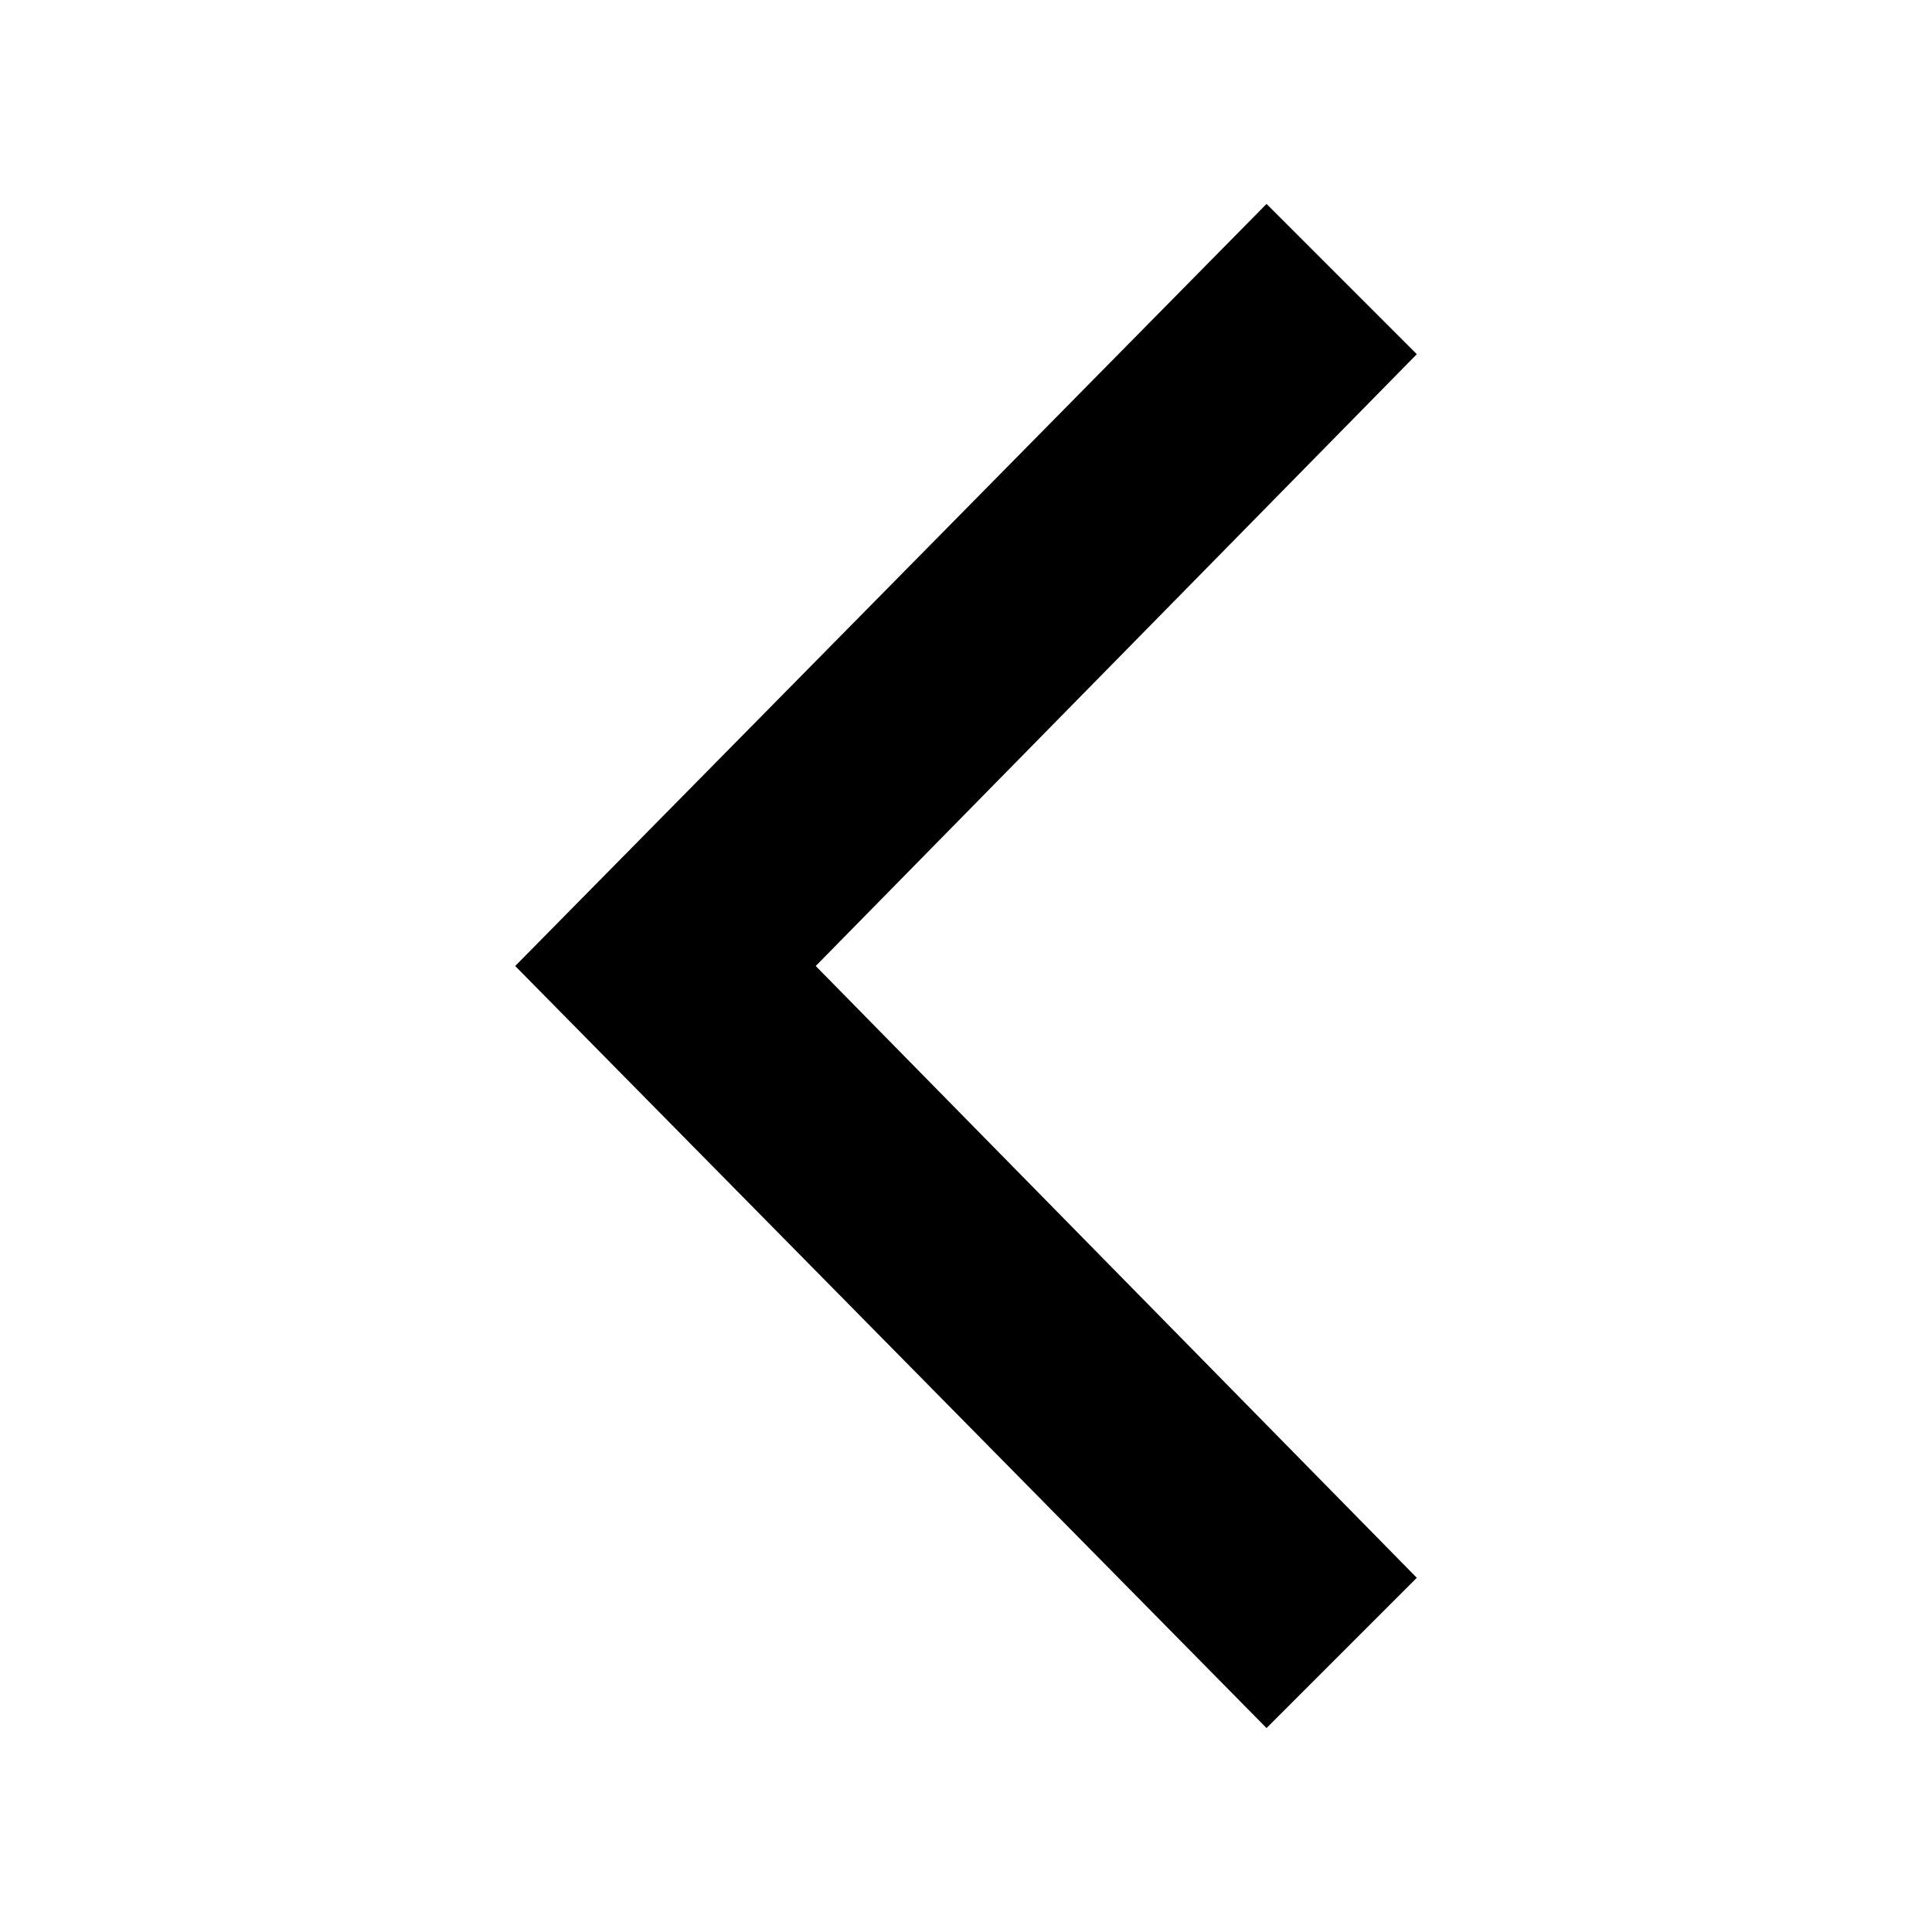
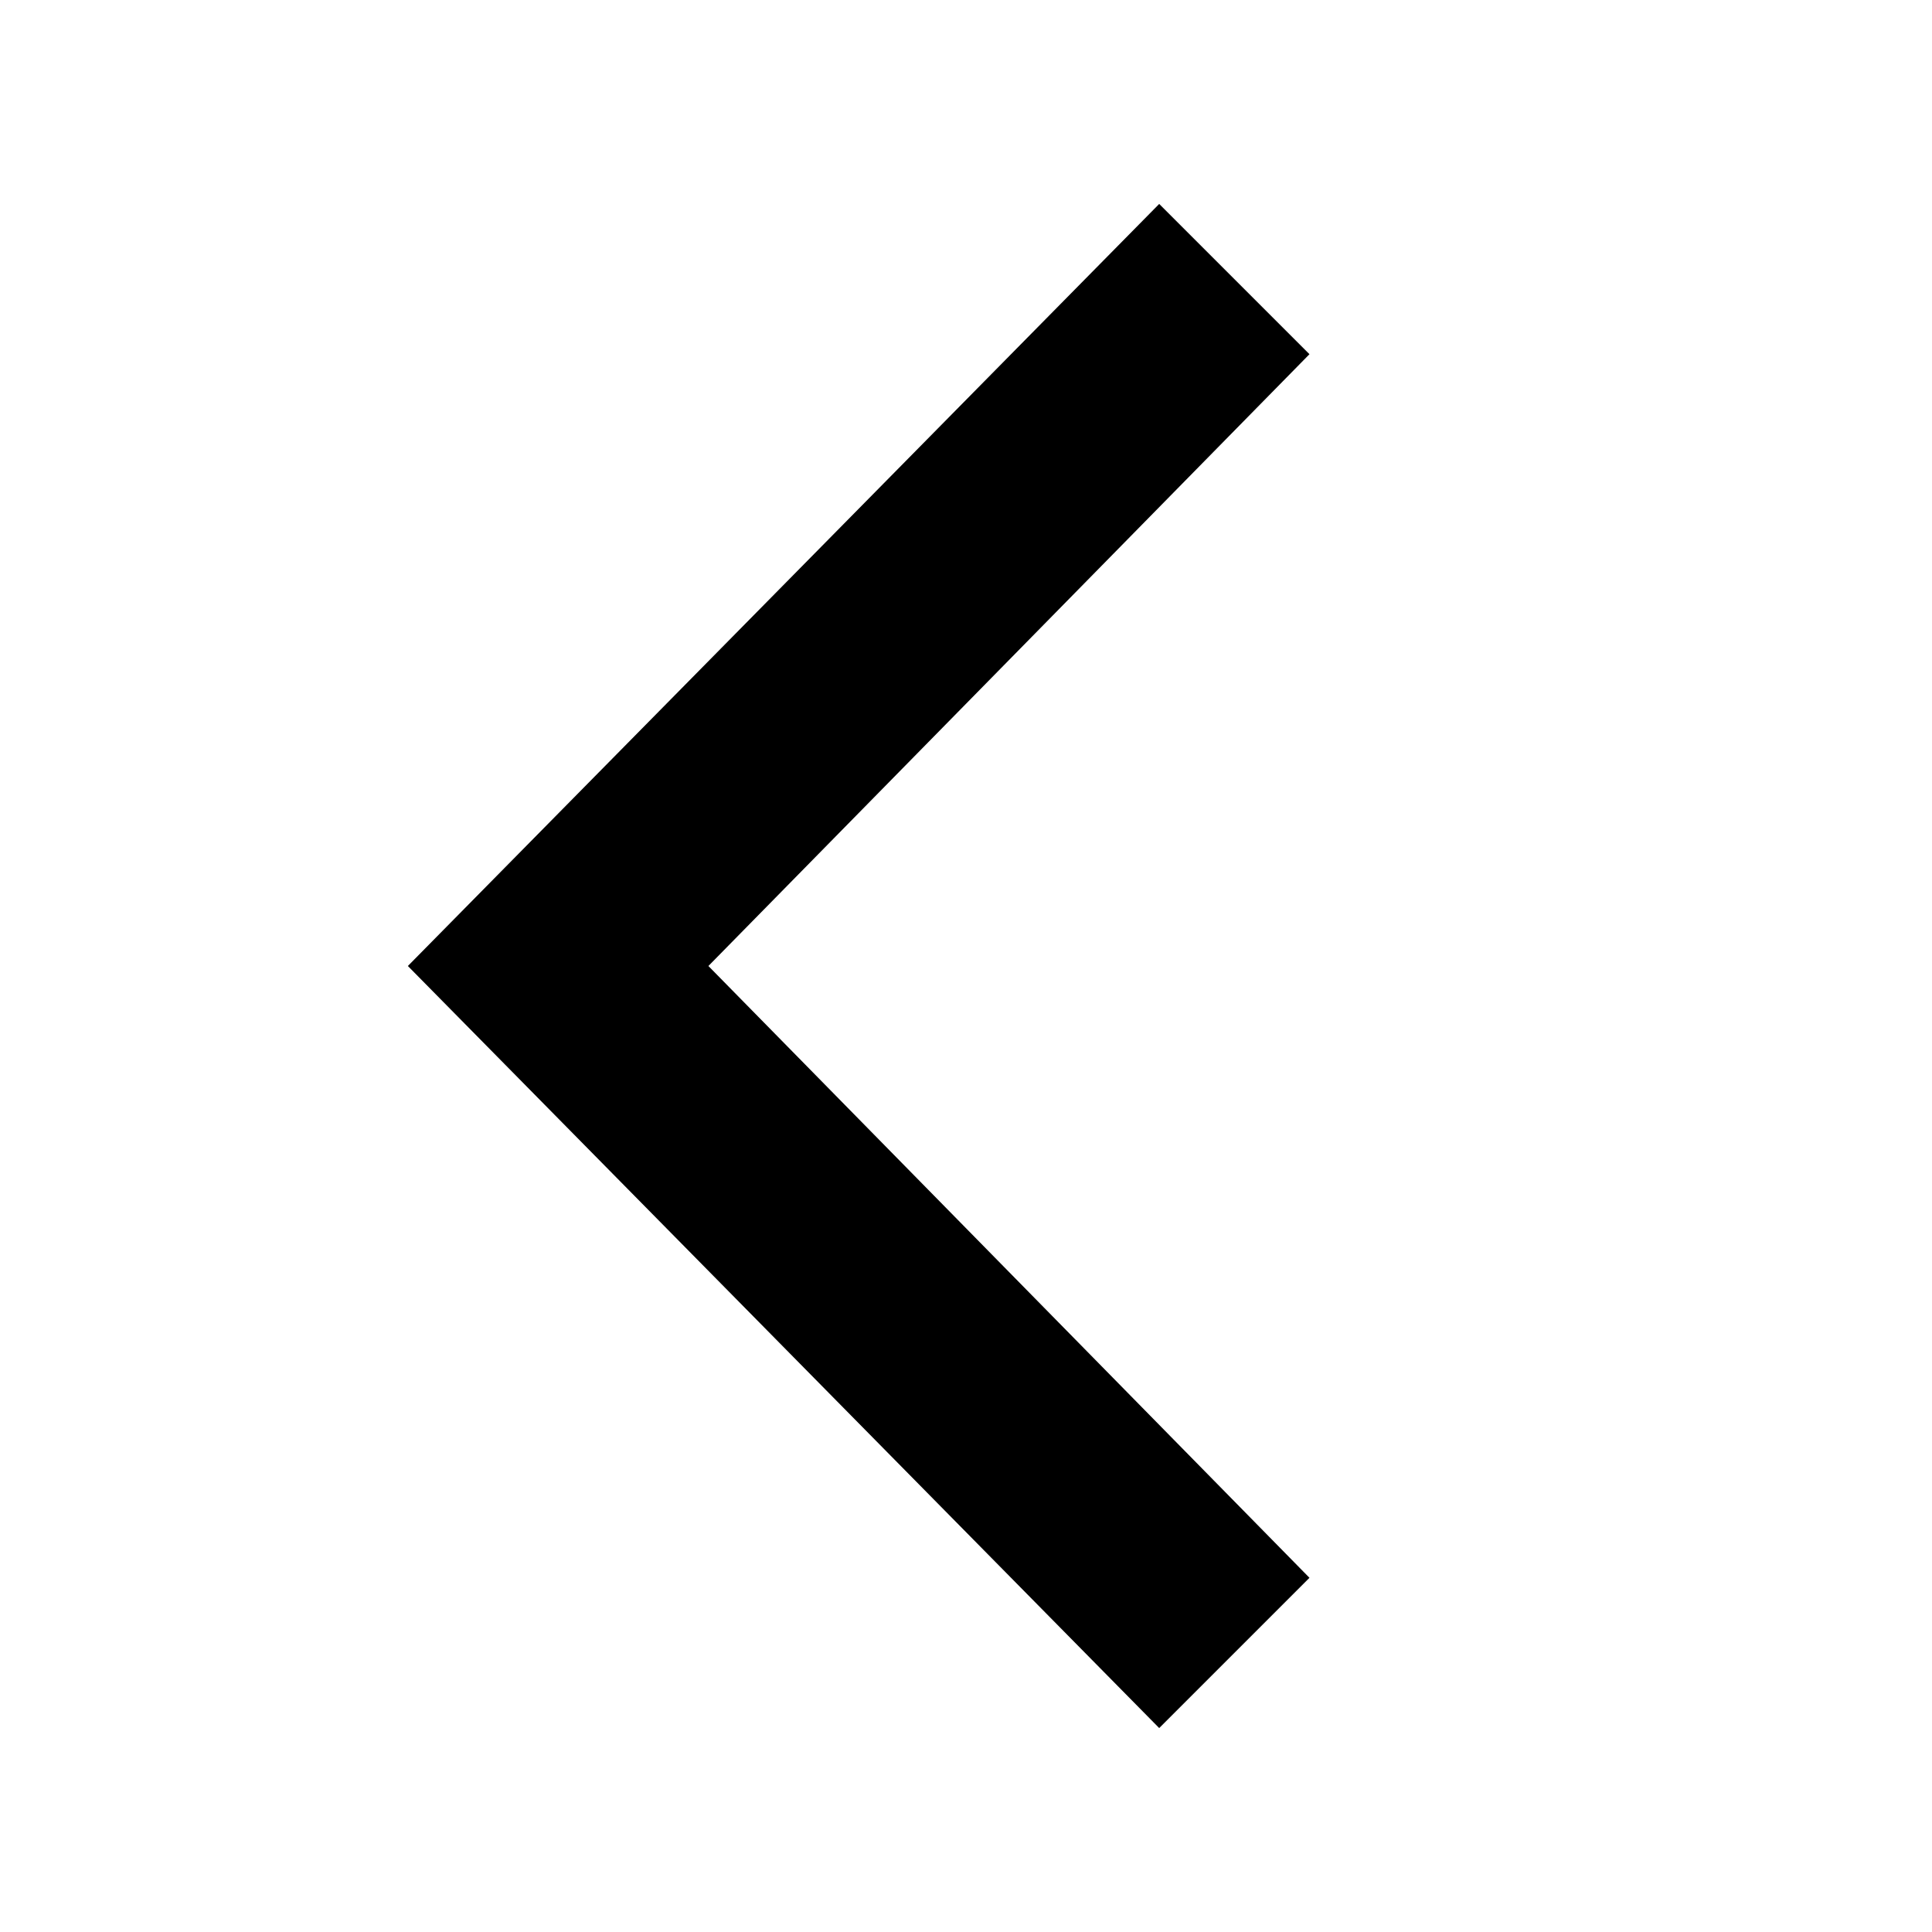
<svg xmlns="http://www.w3.org/2000/svg" version="1.1" id="Layer_1" x="0px" y="0px" viewBox="0 0 18 18" style="enable-background:new 0 0 18 18;" xml:space="preserve">
-   <polygon points="13.2,14.7 7.6,9 13.2,3.3 11.8,1.9 4.8,9 11.8,16.1 " />
+   <polygon points="12.2,14.7 6.6,9 12.2,3.3 10.8,1.9 3.8,9 10.8,16.1 " />
</svg>
